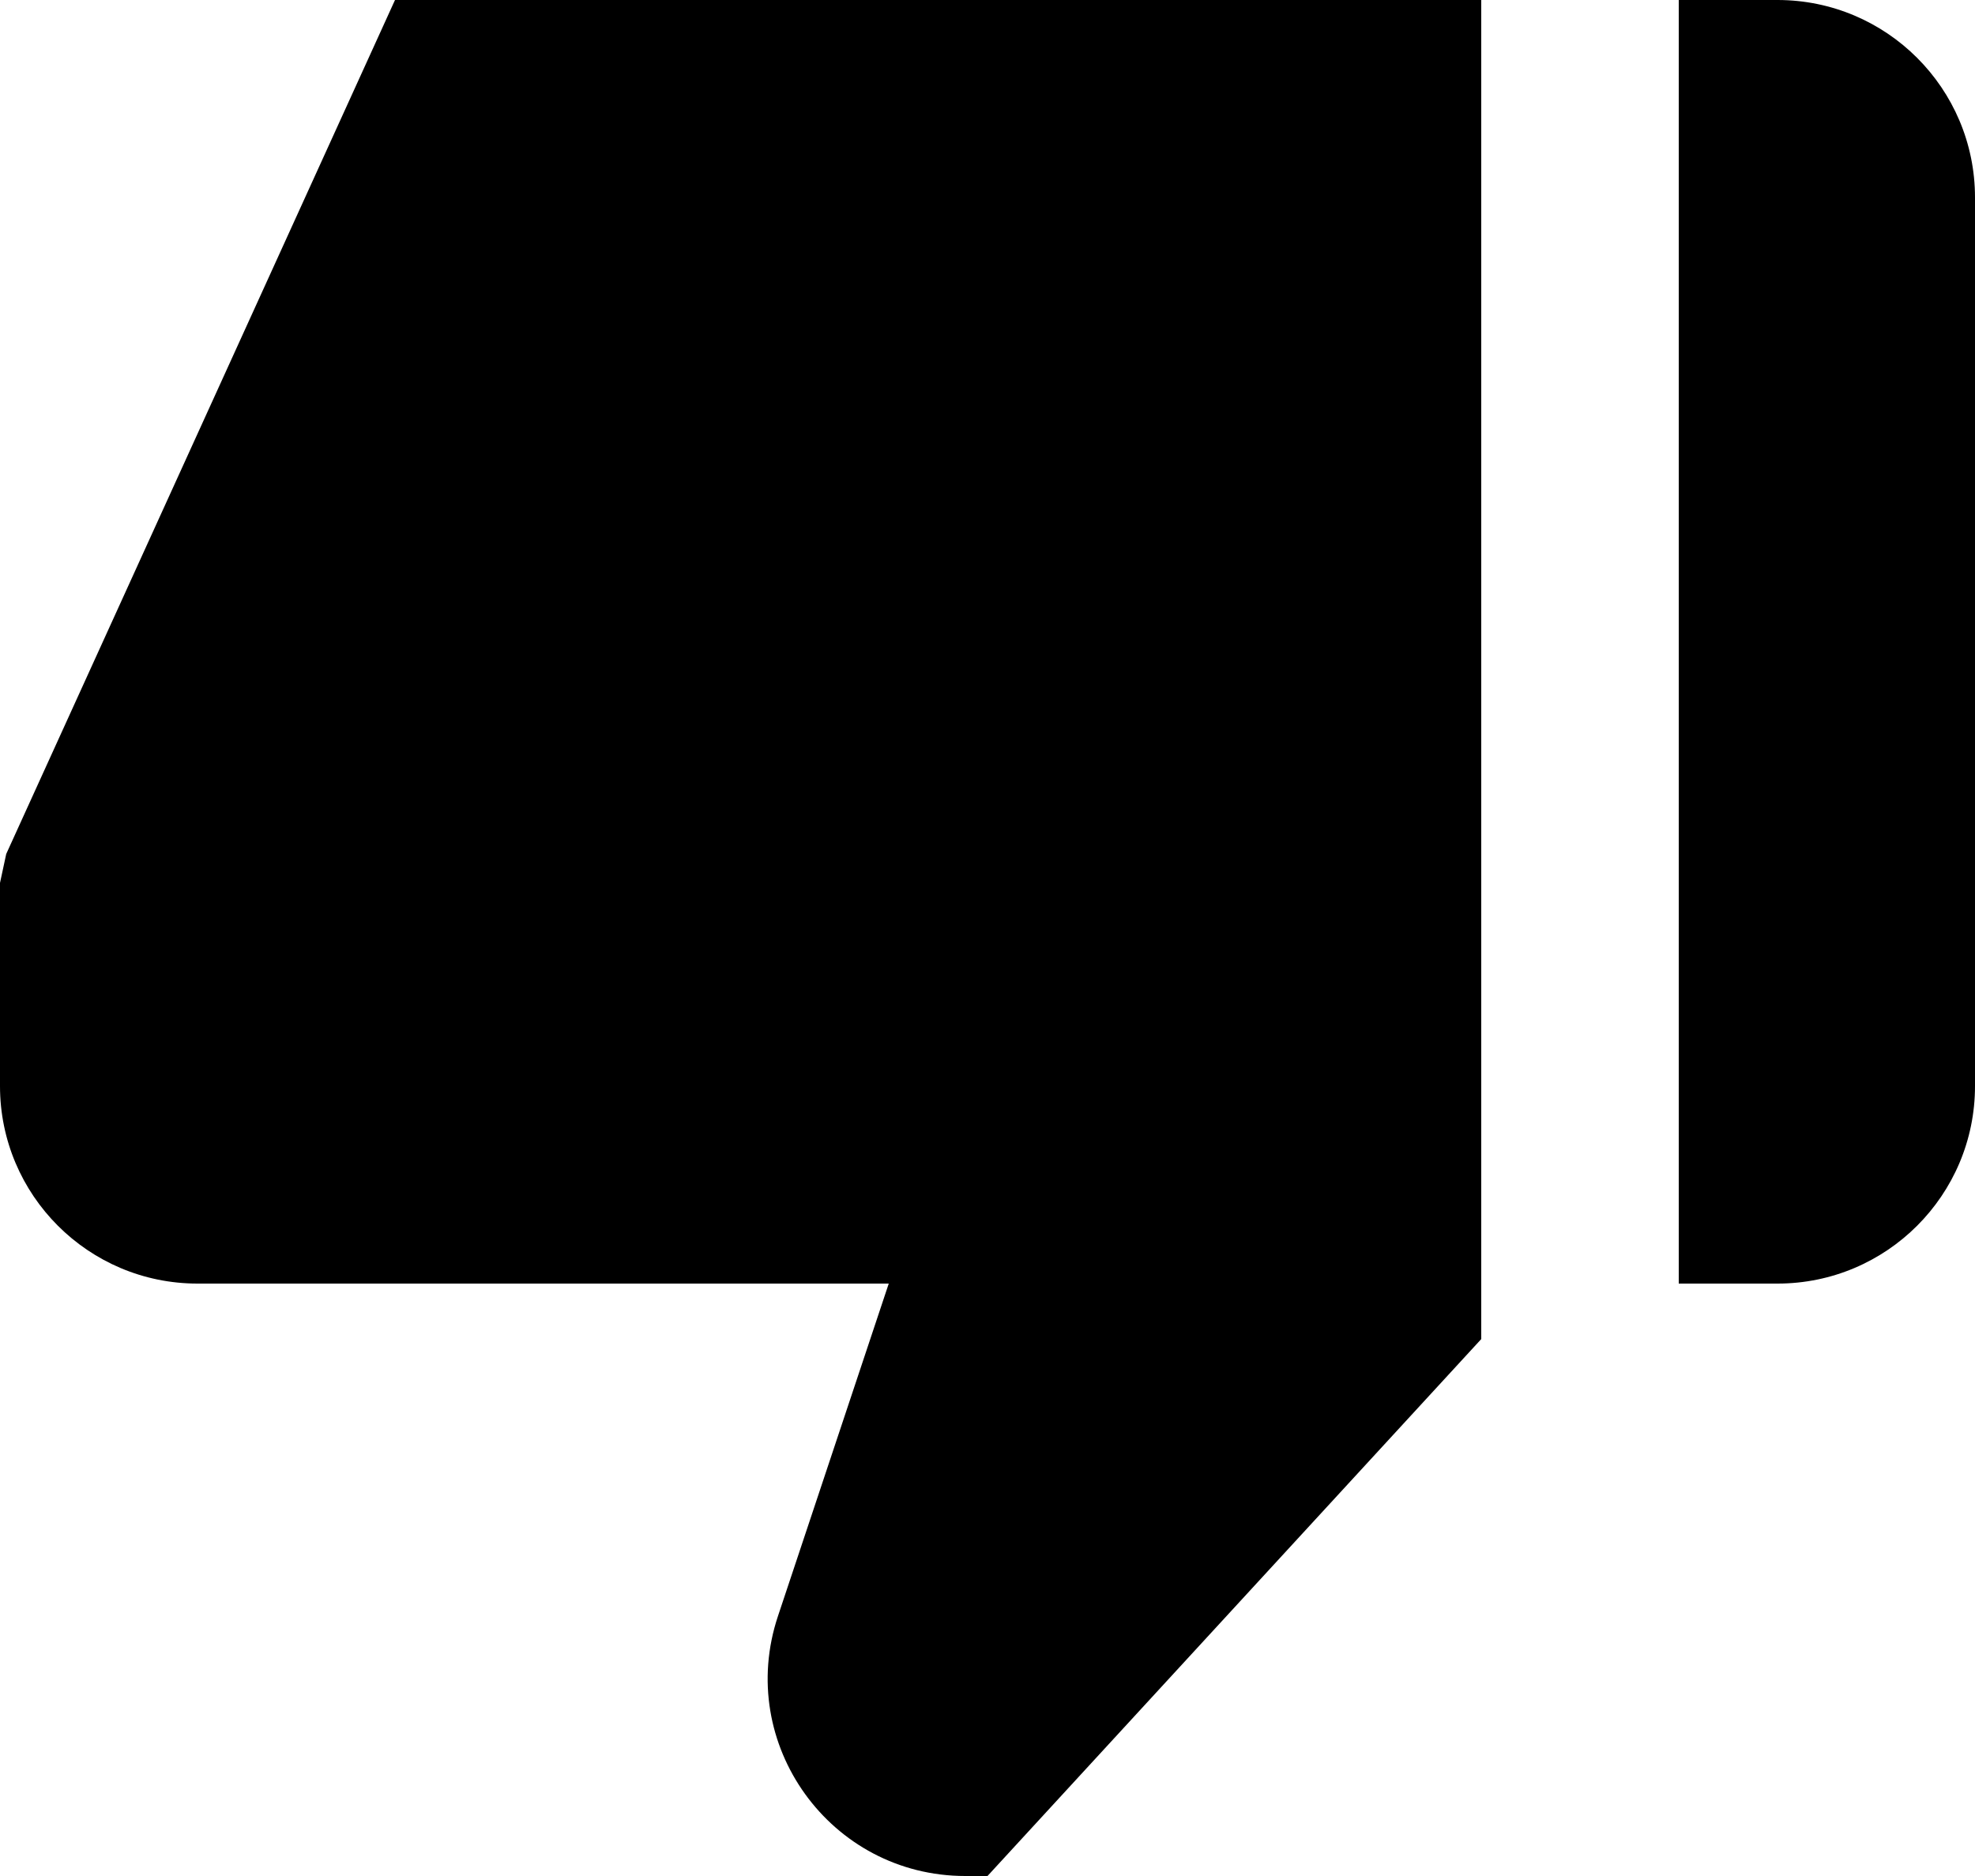
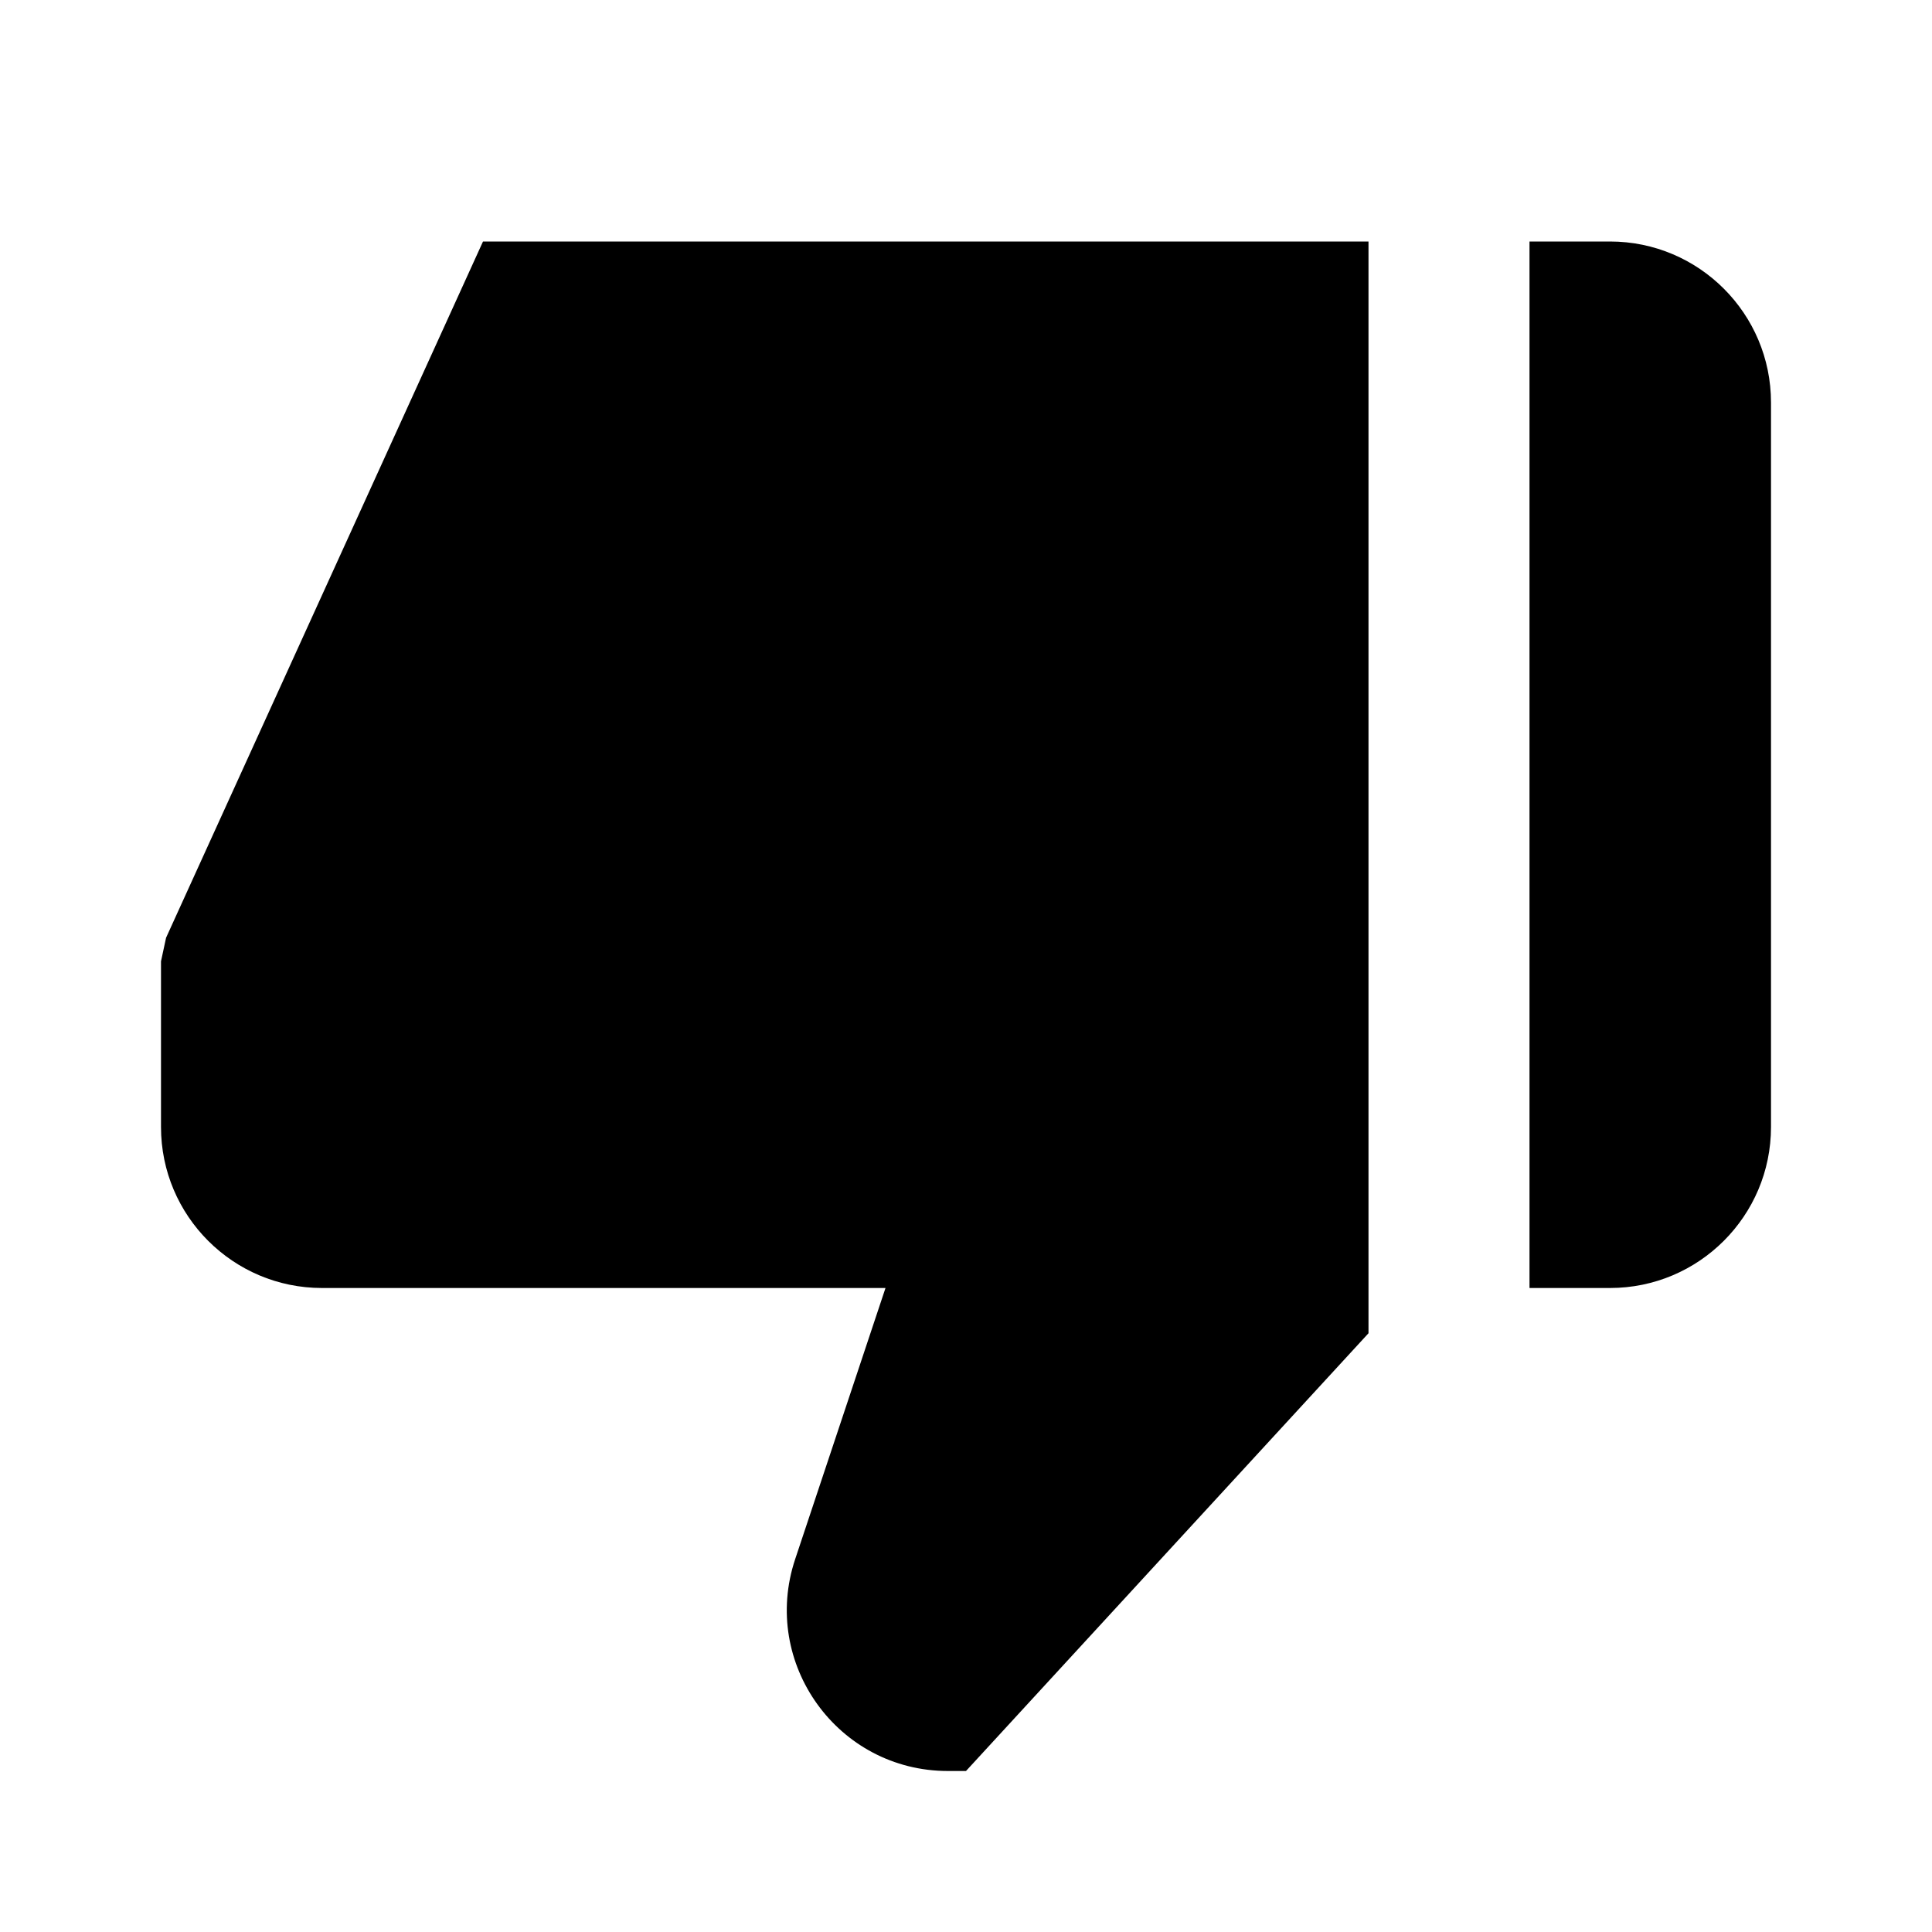
- <svg xmlns="http://www.w3.org/2000/svg" width="20" height="19" viewBox="0 0 20 19">
-   <path d="M18 0H17V13H18C19.104 13 20 12.104 20 11V2C20 0.896 19.104 0 18 0ZM2 13H9L7.878 16.368C7.446 17.663 8.41 19 9.775 19H10L15 13.562V0H4L0.063 8.649C0.042 8.748 0.021 8.843 0 8.942V11C0 12.104 0.896 13 2 13Z" />
+ <svg xmlns="http://www.w3.org/2000/svg" viewBox="0 0 24 24">
+   <path d="M20 3H19V16H20C21.104 16 22 15.104 22 14V5C22 3.896 21.104 3 20 3ZM4 16H11L9.878 19.368C9.446 20.663 10.41 22 11.775 22H12L17 16.562V3H6L2.063 11.649C2.042 11.748 2.021 11.843 2 11.942V14C2 15.104 2.896 16 4 16Z" />
</svg>
